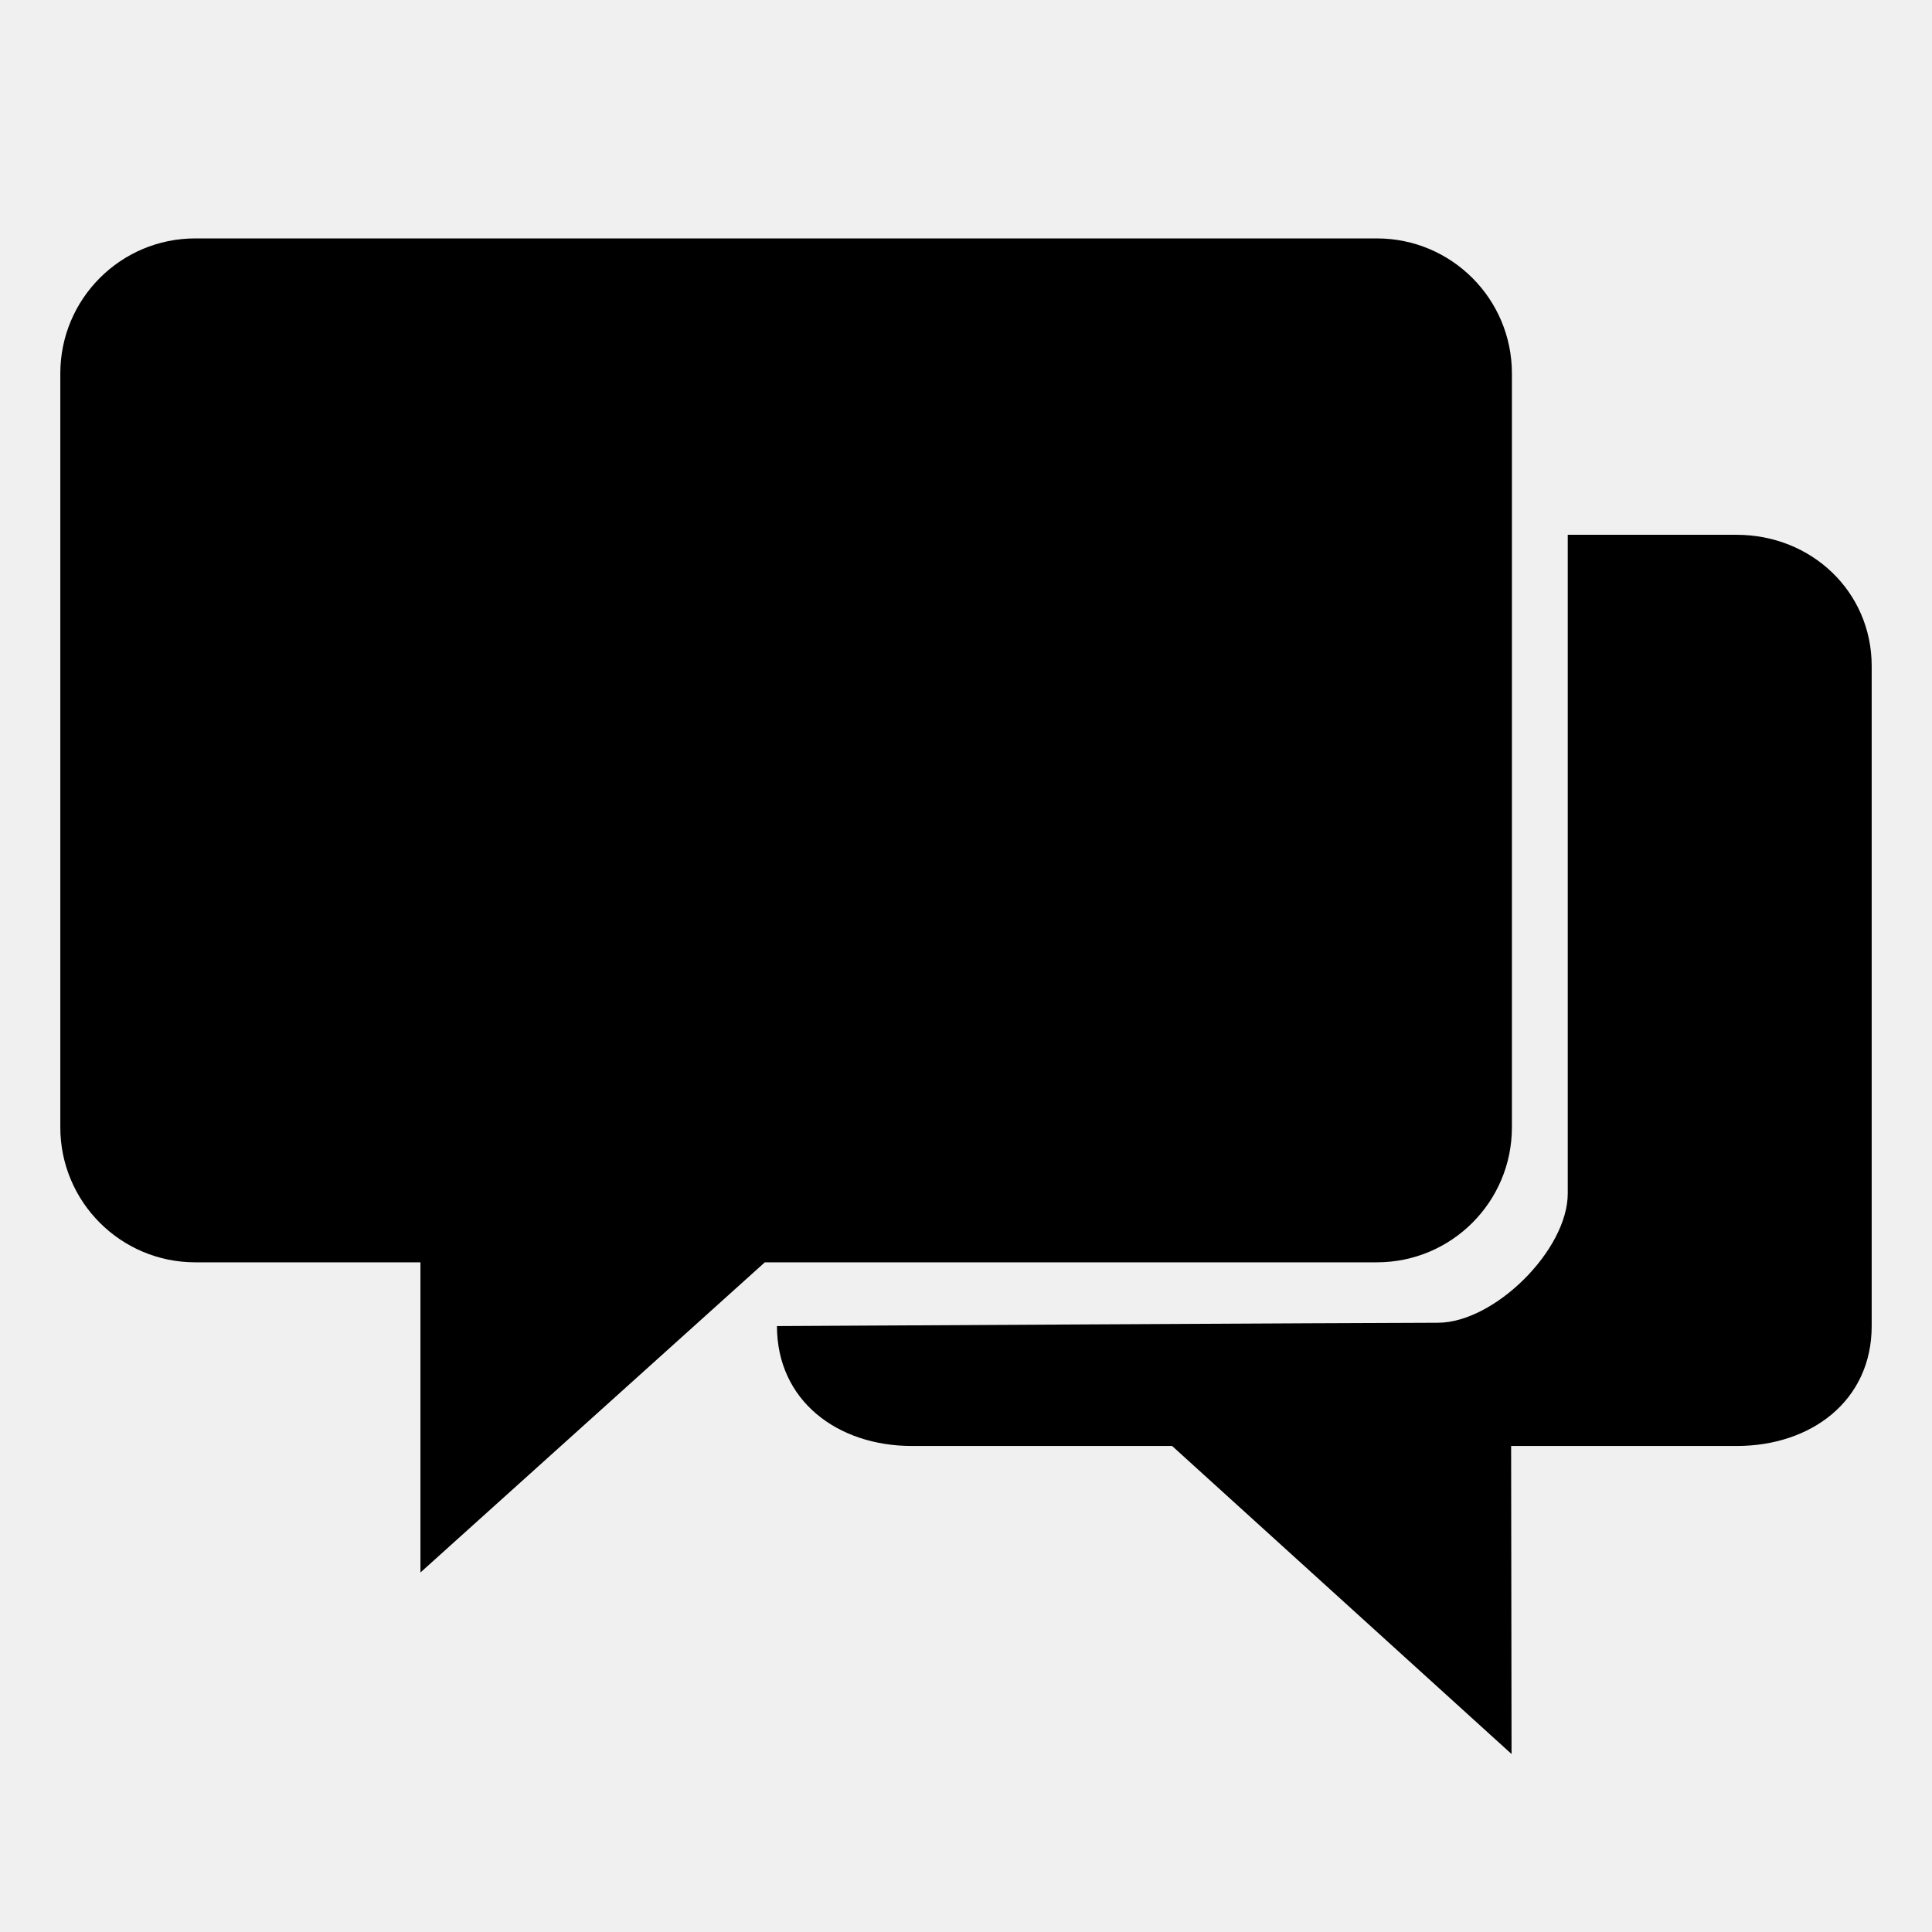
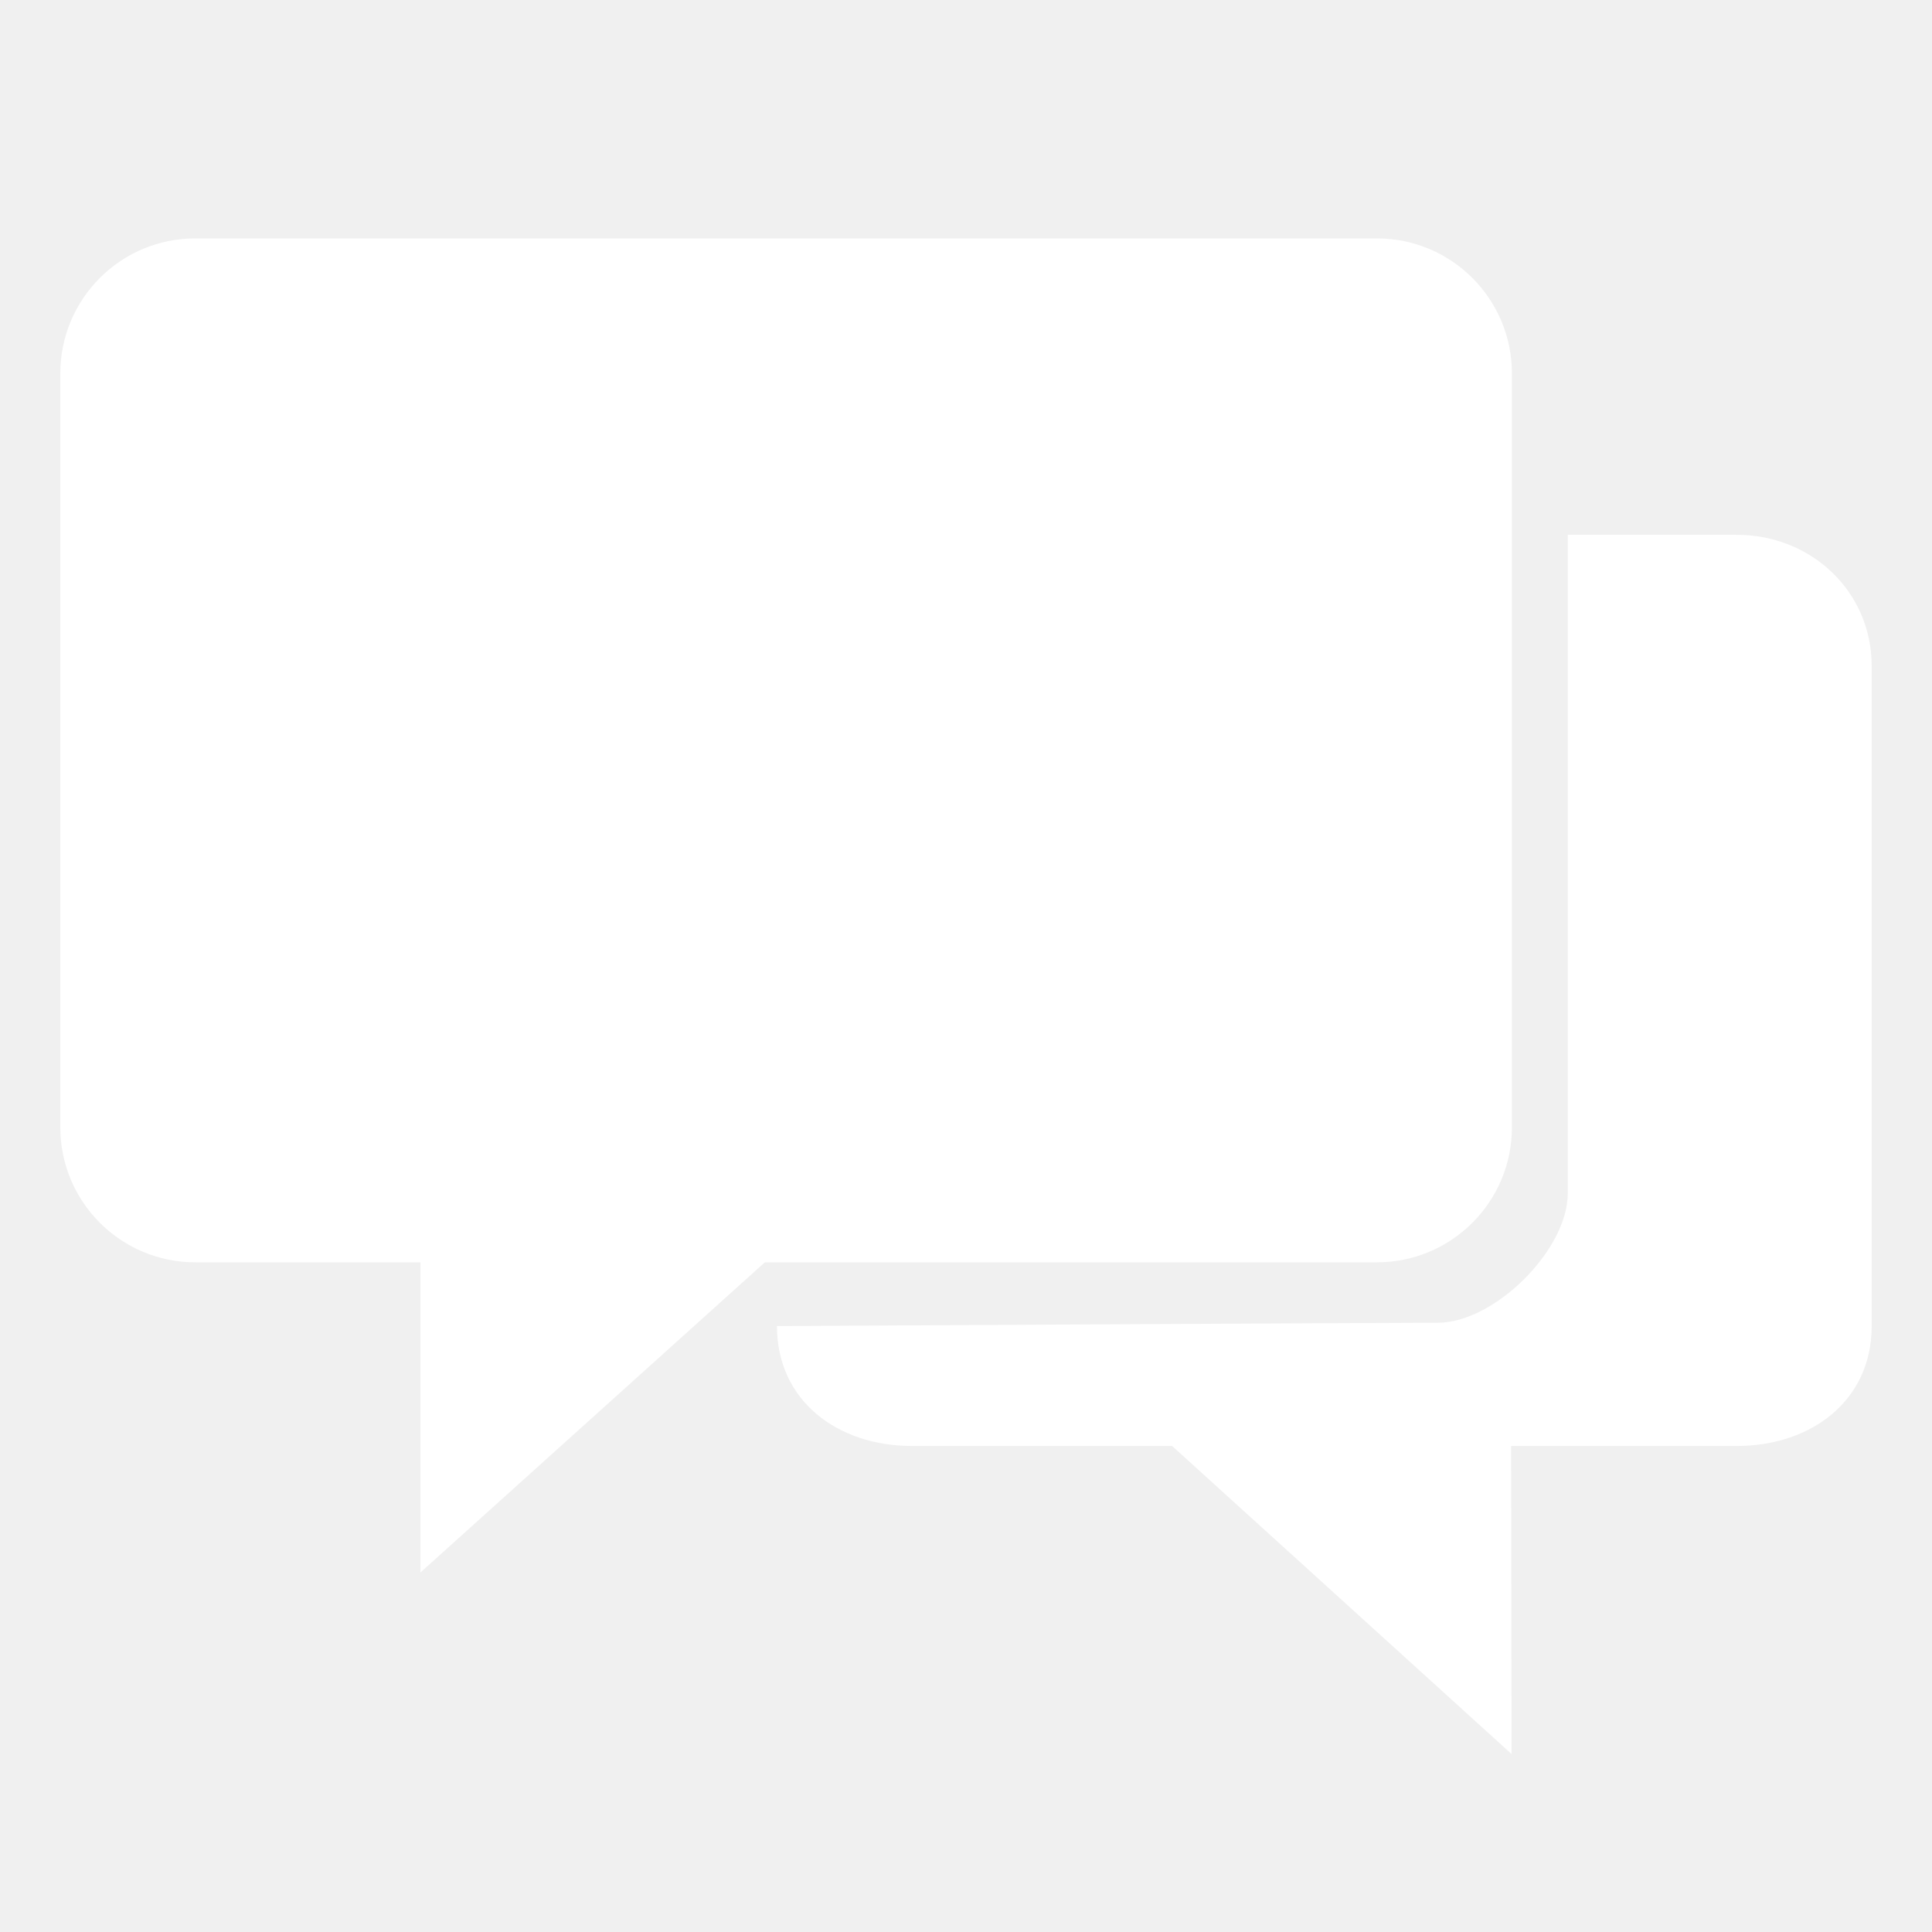
- <svg xmlns="http://www.w3.org/2000/svg" fill="#000000" width="800px" height="800px" viewBox="0 0 32 32" version="1.1">
+ <svg xmlns="http://www.w3.org/2000/svg" fill="#fff" width="800px" height="800px" viewBox="0 0 32 32" version="1.1">
  <path d="M25.042 18.672v-12.487c0-1.234-1-2.236-2.236-2.236h-19.571c-1.235-0.001-2.236 1.001-2.236 2.236v12.487c0 1.235 1.001 2.236 2.236 2.236h3.729v5.137l5.704-5.137h10.137c1.237 0 2.237-1.001 2.237-2.236zM28.765 8.858h-2.798c0 0 0 9.972 0 10.909s-1.216 2.142-2.153 2.142-10.945 0.055-10.945 0.055c0 1.235 1.001 1.986 2.236 1.986h4.309l5.622 5.102-0.007-5.102h3.736c1.236 0 2.236-0.751 2.236-1.986v-10.932c0-1.234-1-2.174-2.236-2.174z" />
</svg>
